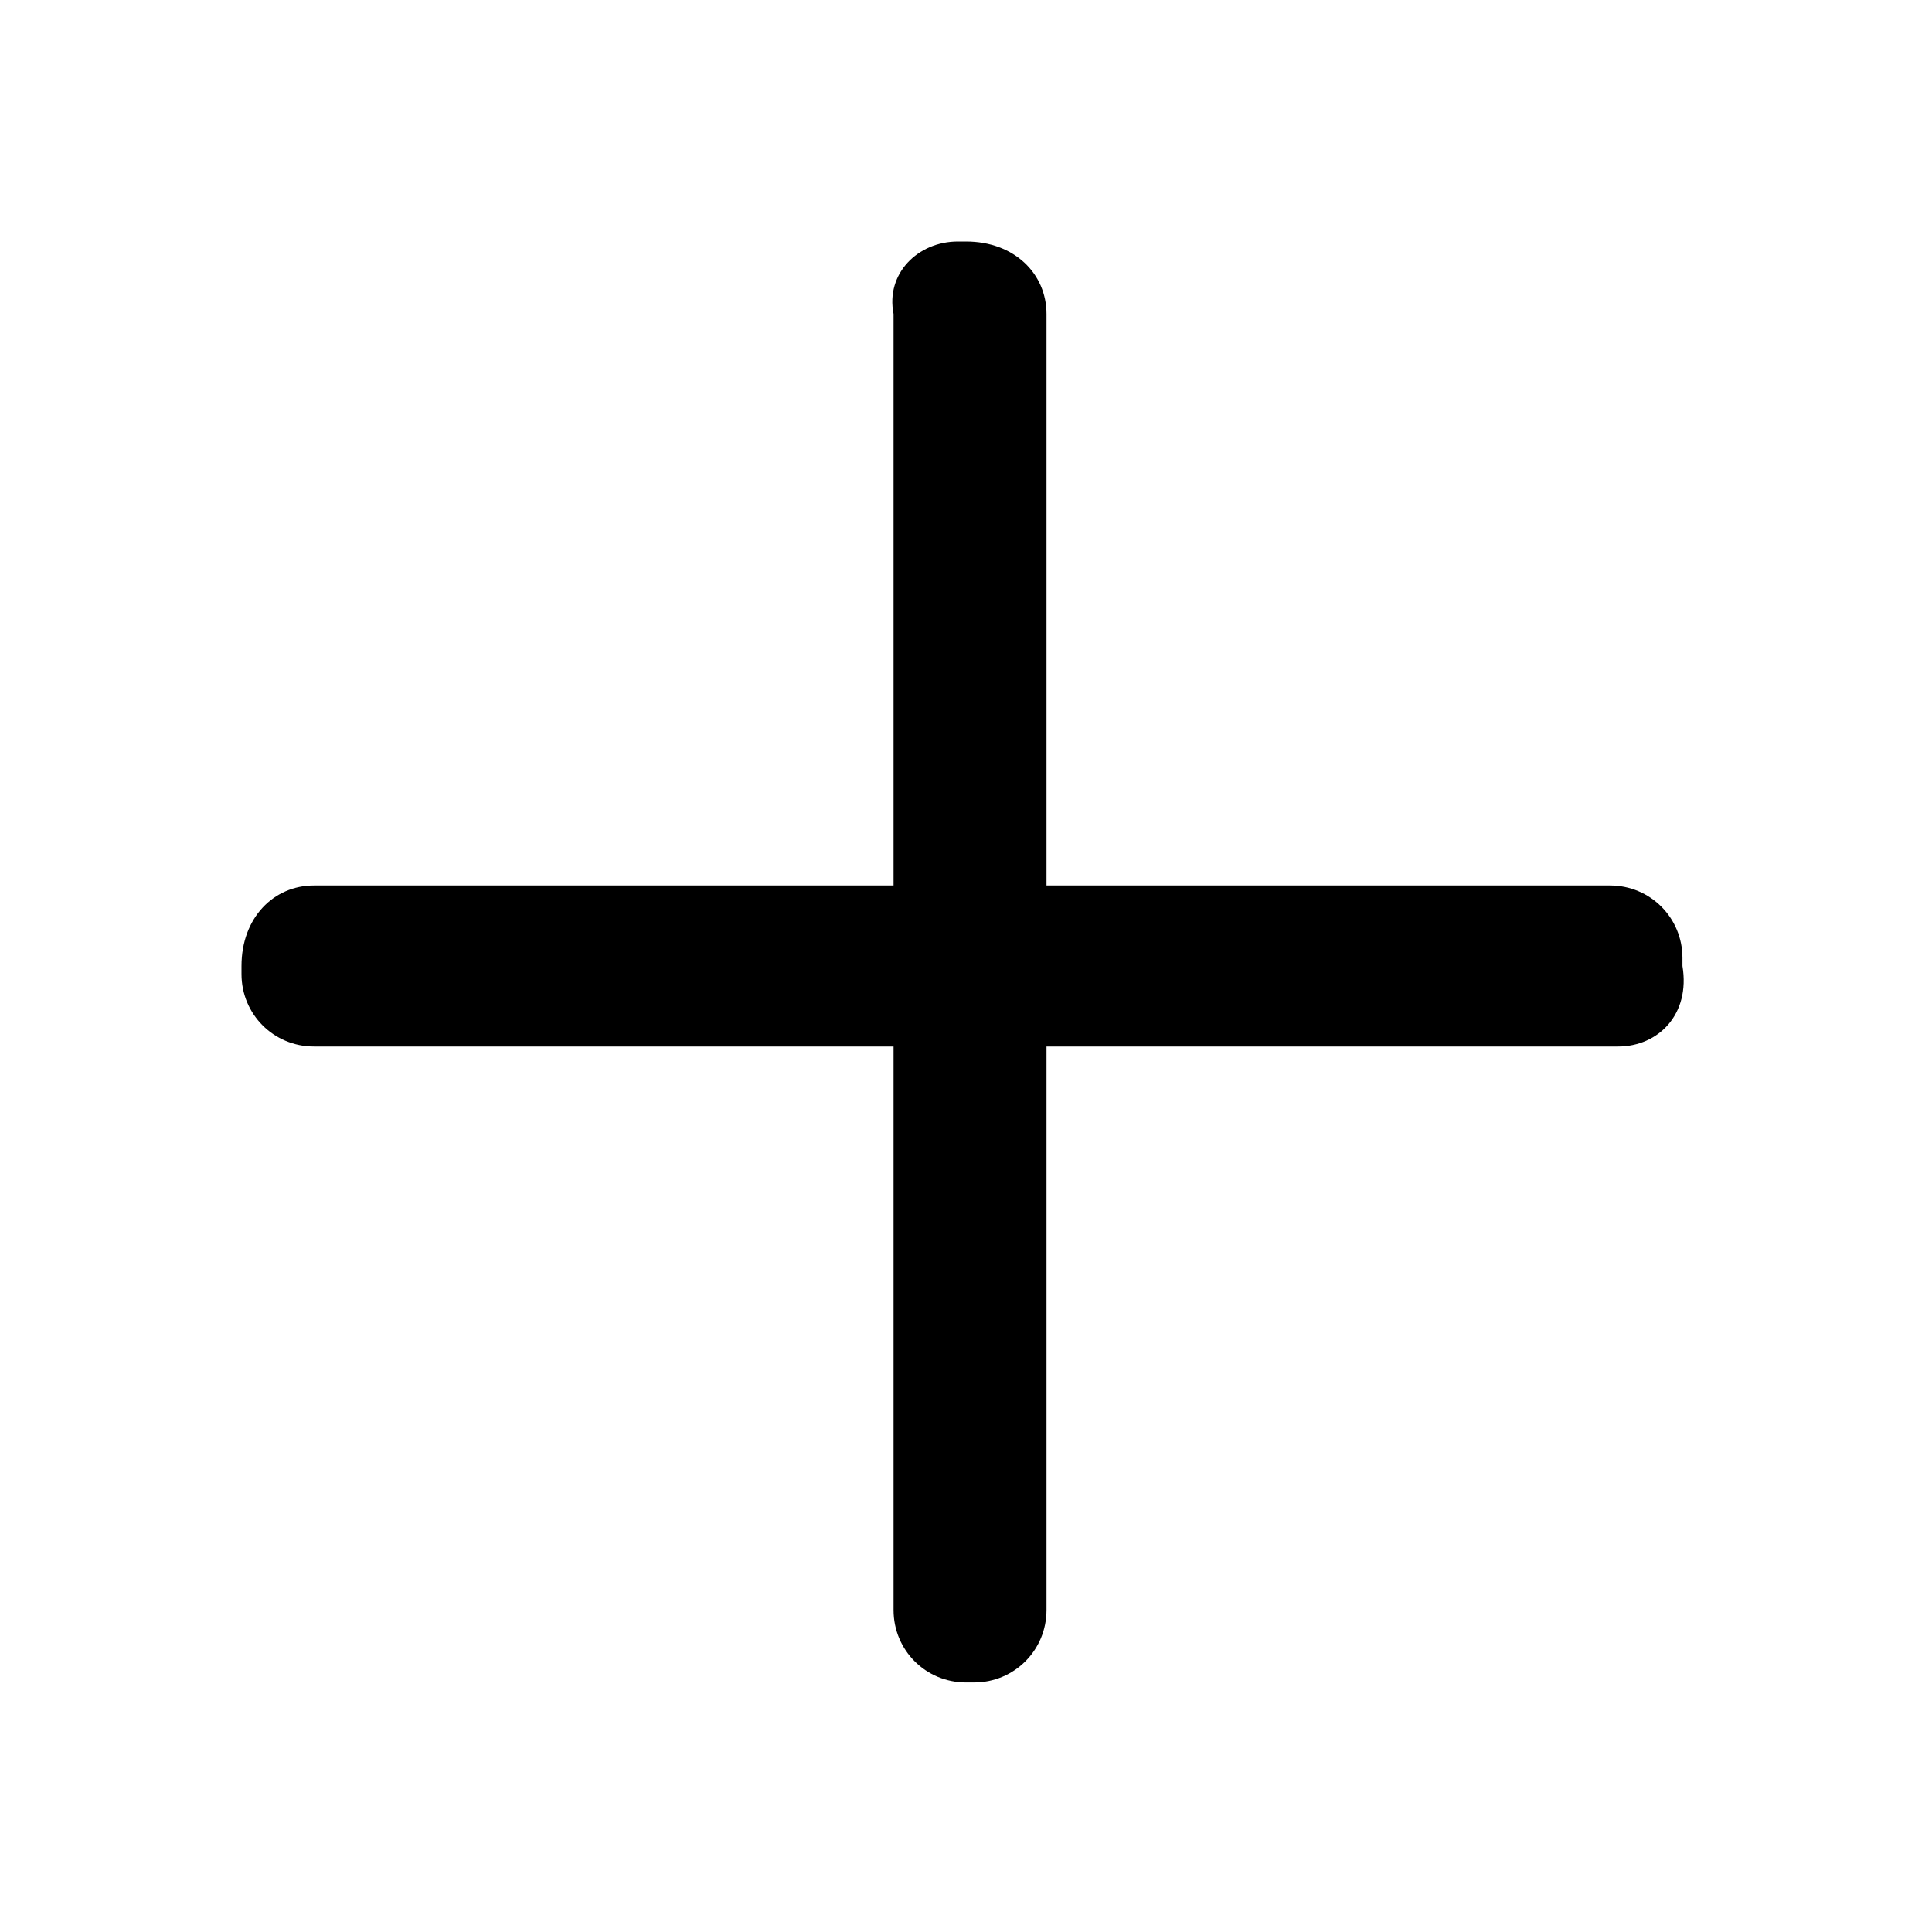
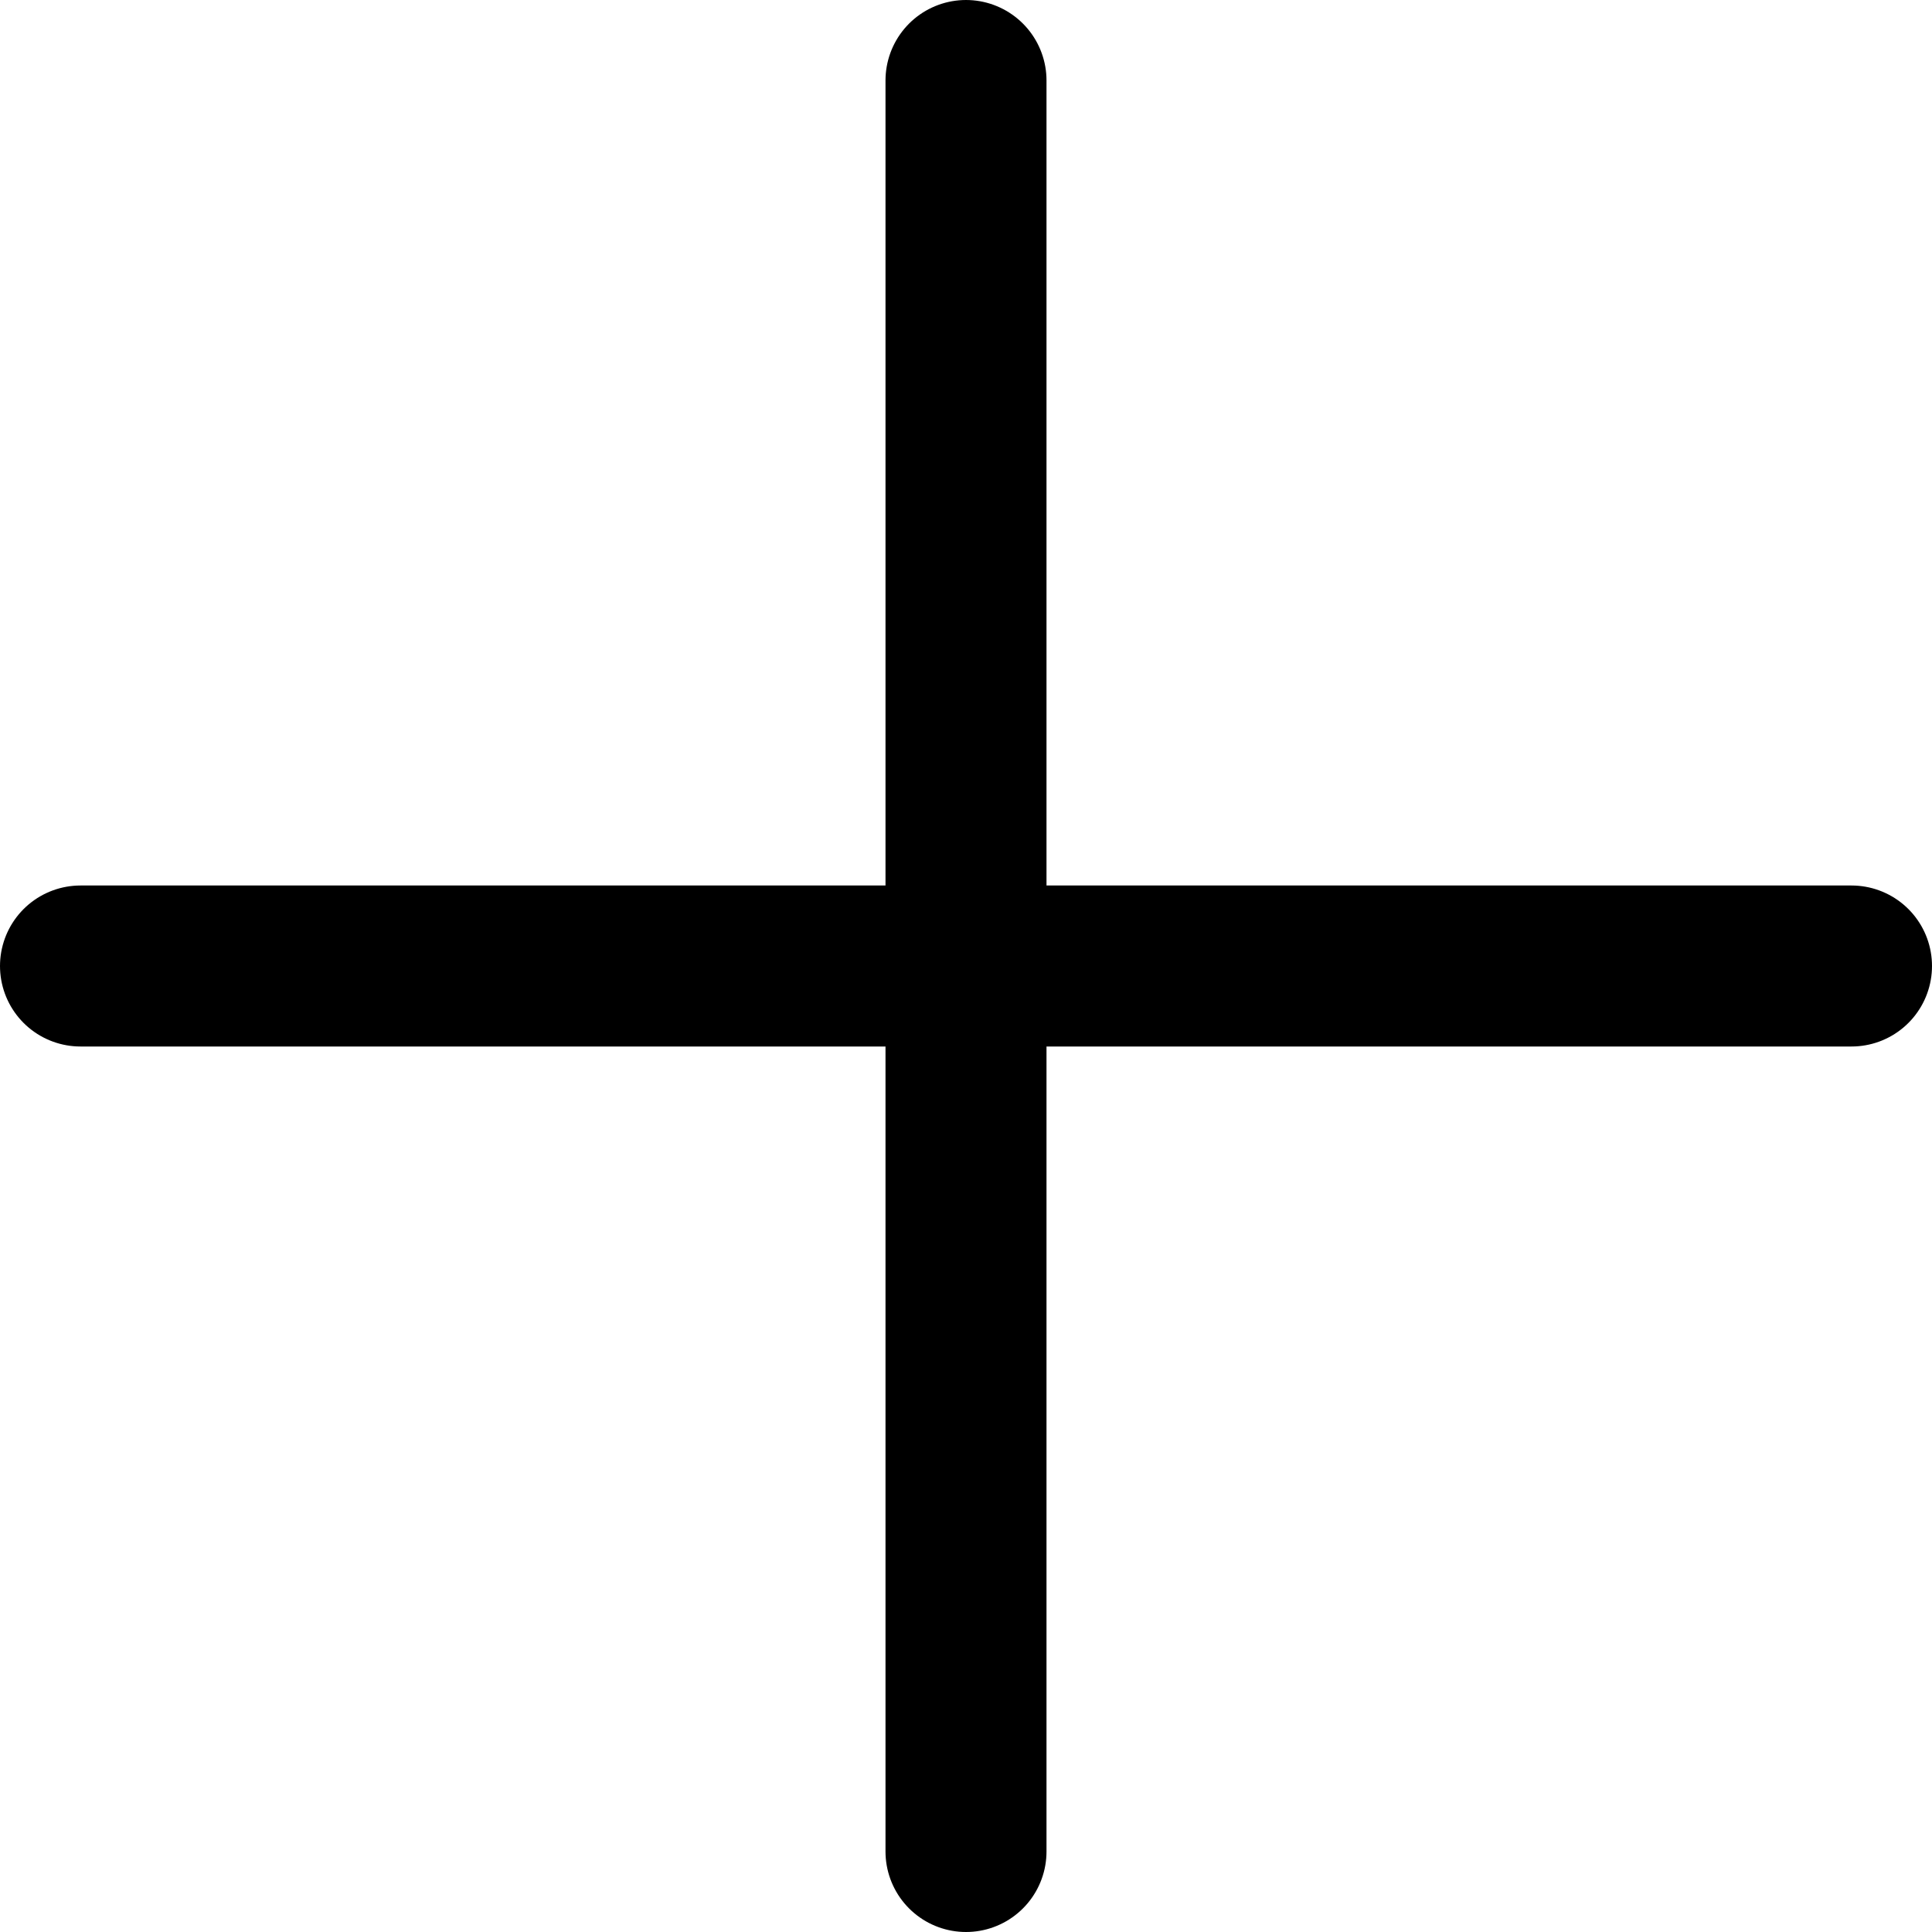
- <svg xmlns="http://www.w3.org/2000/svg" version="1.1" id="Layer_2" x="0px" y="0px" viewBox="0 0 24 24" style="enable-background:new 0 0 24 24;" xml:space="preserve">
-   <path d="M20.1,13H3.9C3.4,13,3,12.6,3,12.1v-0.1C3,11.4,3.4,11,3.9,11h16.1c0.5,0,0.9,0.4,0.9,0.9v0.1C21,12.6,20.6,13,20.1,13z" />
-   <path d="M13,3.9v16.1c0,0.5-0.4,0.9-0.9,0.9h-0.1c-0.5,0-0.9-0.4-0.9-0.9V3.9C11,3.4,11.4,3,11.9,3h0.1C12.6,3,13,3.4,13,3.9z" />
+ <svg xmlns="http://www.w3.org/2000/svg" width="24" height="24" viewBox="0 0 24 24">
+   <g class="icon-stroke" fill="none" fill-rule="evenodd" stroke="#000000" stroke-width="2" stroke-linecap="round" stroke-linejoin="round">
+     <line x1="12" y1="1" x2="12" y2="23" />
+     <line x1="1" y1="12" x2="23" y2="12" />
+   </g>
</svg>
